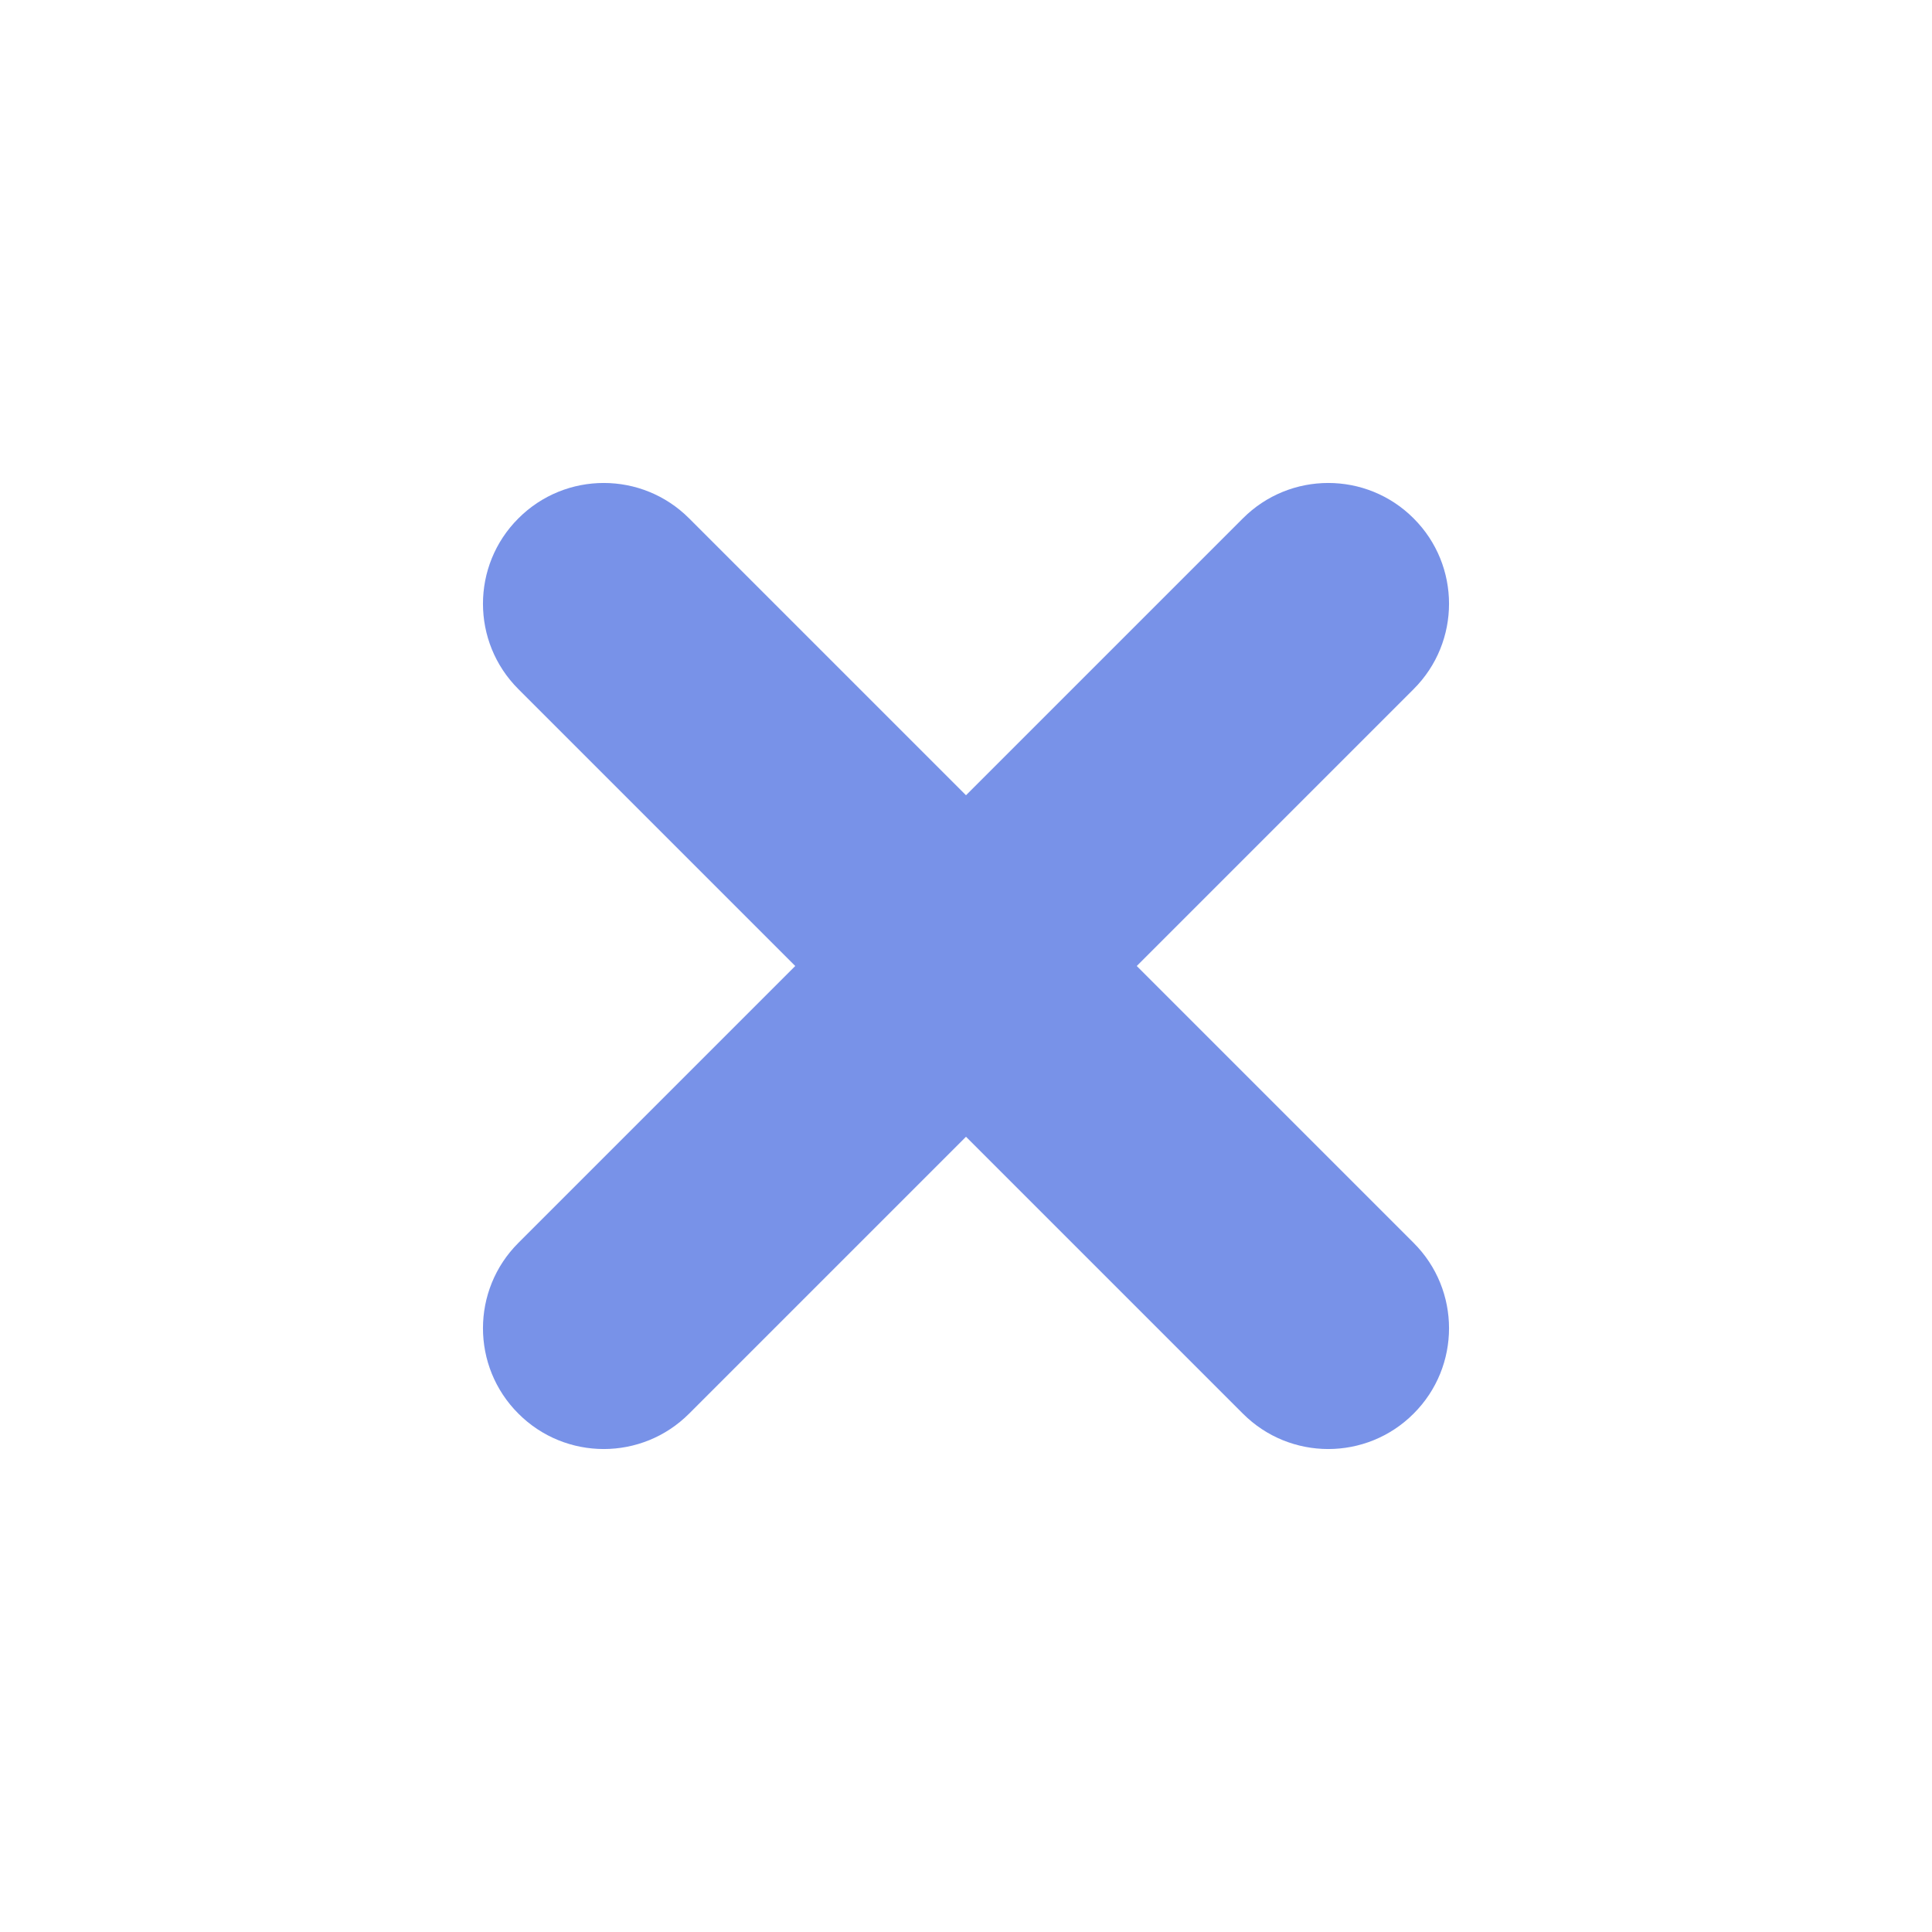
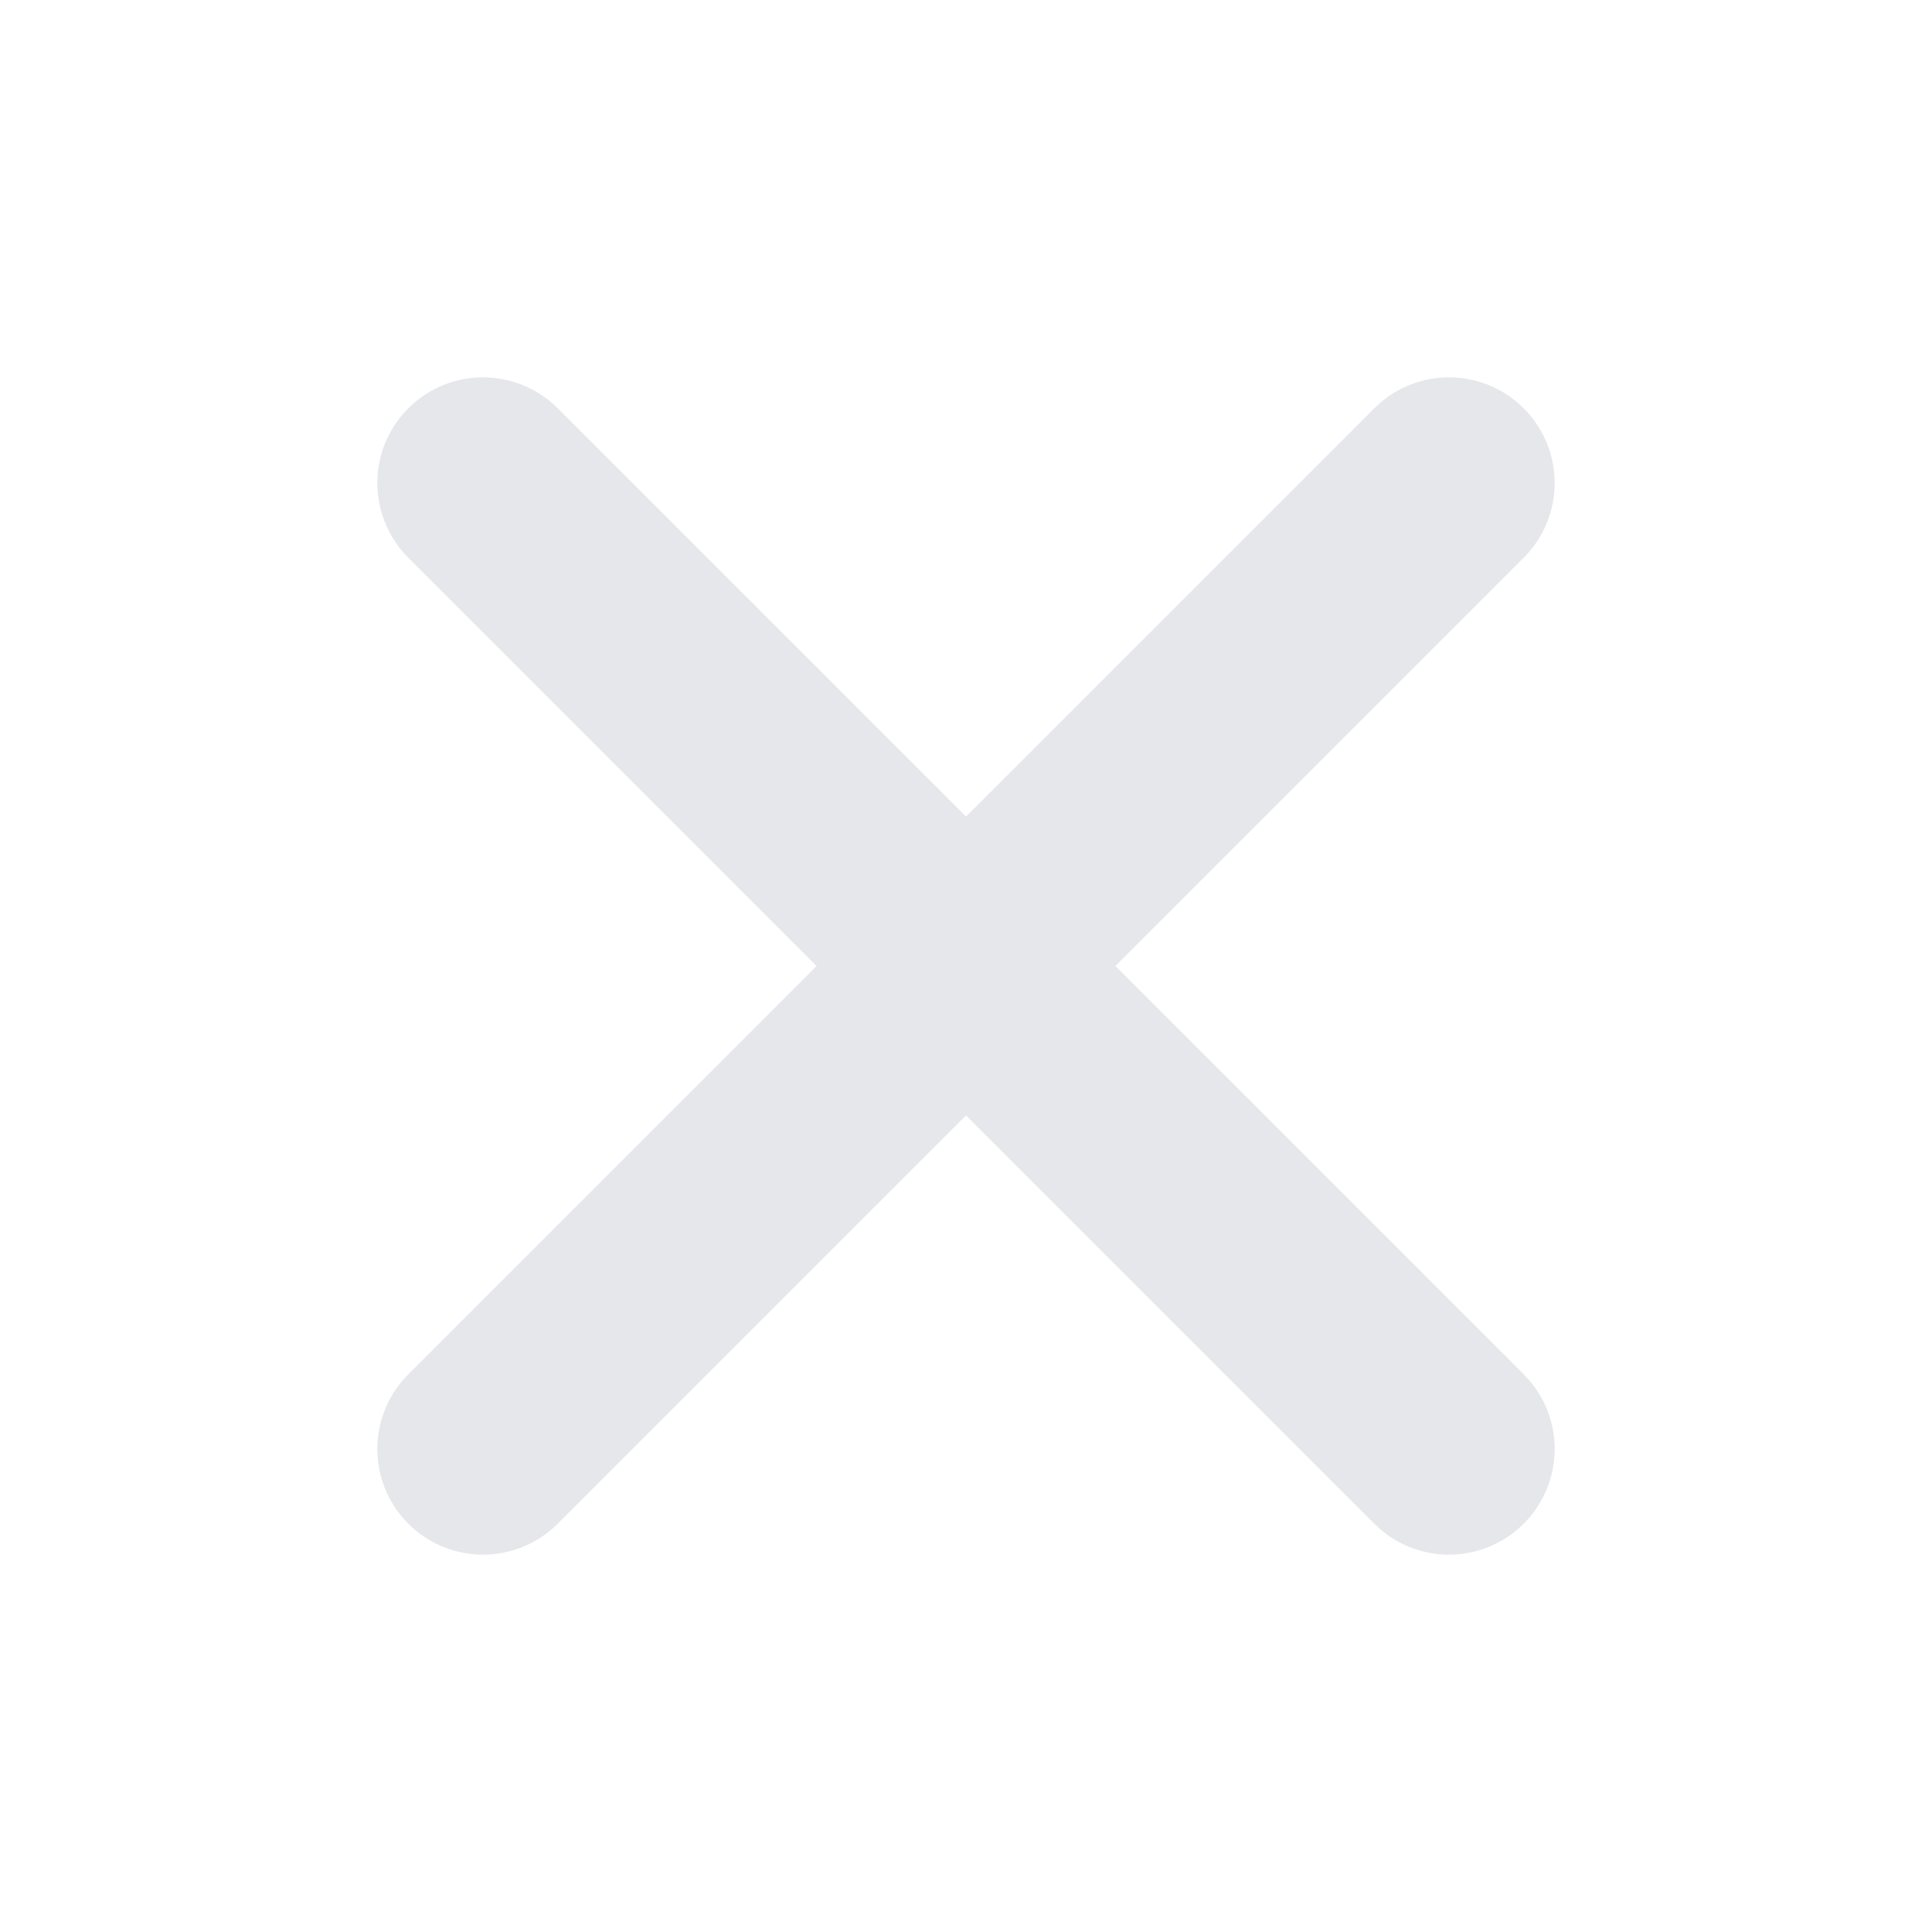
- <svg xmlns="http://www.w3.org/2000/svg" width="16" height="16" viewBox="0 0 16 16" fill="none">
-   <path d="M11.707 4.293C12.098 4.683 12.098 5.317 11.707 5.707L9.414 8L11.707 10.293C12.098 10.683 12.098 11.317 11.707 11.707C11.317 12.098 10.683 12.098 10.293 11.707L8 9.414L5.707 11.707C5.317 12.098 4.683 12.098 4.293 11.707C3.902 11.317 3.902 10.683 4.293 10.293L6.586 8L4.293 5.707C3.902 5.317 3.902 4.683 4.293 4.293C4.683 3.902 5.317 3.902 5.707 4.293L8 6.586L10.293 4.293C10.683 3.902 11.317 3.902 11.707 4.293Z" fill="#7892E8" />
+ <svg xmlns="http://www.w3.org/2000/svg" width="16" height="16" viewBox="0 0 16 16" fill="none" stroke="#e5e7eb" stroke-width="1.75" stroke-linecap="round" stroke-linejoin="round">
+   <line x1="4" y1="4" x2="12" y2="12" />
+   <line x1="12" y1="4" x2="4" y2="12" />
</svg>
